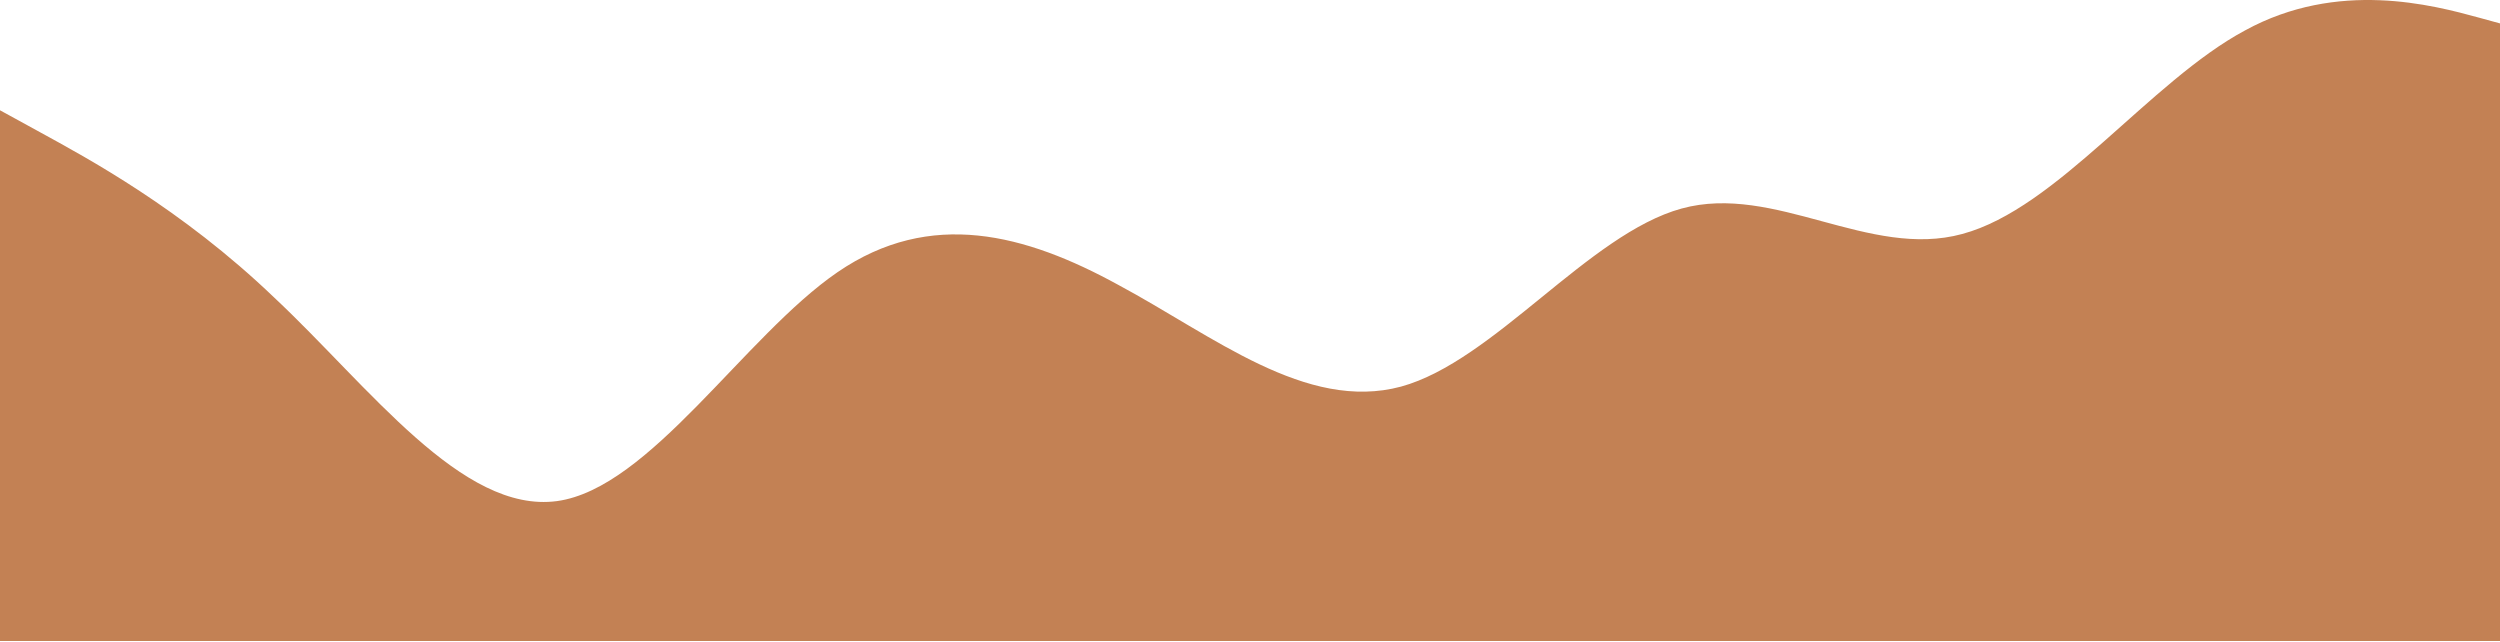
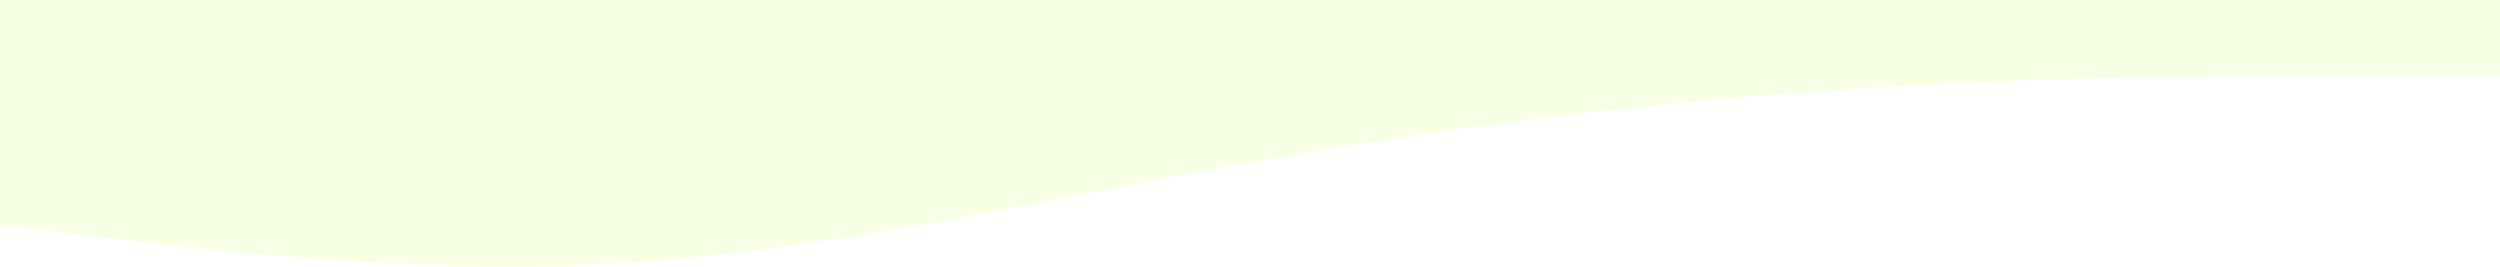
- <svg xmlns="http://www.w3.org/2000/svg" width="390" height="100" viewBox="0 0 390 100" fill="none">
-   <path fill-rule="evenodd" clip-rule="evenodd" d="M-1 16.655L6.242 20.624C13.483 24.593 28.296 32.53 42.779 46.421C57.592 60.312 72.075 80.156 86.888 78.172C101.371 76.187 116.183 52.374 130.667 42.452C145.15 32.53 159.963 36.499 174.446 44.437C189.258 52.374 203.742 64.281 218.554 60.312C233.037 56.343 247.85 36.499 262.333 32.53C276.817 28.561 291.629 40.468 306.112 36.499C320.925 32.53 335.408 12.686 350.221 4.749C364.704 -3.189 379.517 0.78 386.758 2.764L394 4.749V100H386.758C379.517 100 364.704 100 350.221 100C335.408 100 320.925 100 306.112 100C291.629 100 276.817 100 262.333 100C247.85 100 233.037 100 218.554 100C203.742 100 189.258 100 174.446 100C159.963 100 145.15 100 130.667 100C116.183 100 101.371 100 86.888 100C72.075 100 57.592 100 42.779 100C28.296 100 13.483 100 6.242 100H-1V16.655Z" fill="#C38154" />
+ <svg xmlns="http://www.w3.org/2000/svg" width="1200" height="128" viewBox="0 0 1200 128" fill="none">
+   <path fill-rule="evenodd" clip-rule="evenodd" d="M0 108L50 114C100 120 200 132 300 126C400 120 500 96 600 78C700 60 800 48 900 42C1000 36 1100 36 1150 36H1200V0H1150C1100 0 1000 0 900 0C800 0 700 0 600 0C500 0 400 0 300 0C200 0 100 0 50 0H0V108Z" fill="#F7FFE5" />
</svg>
